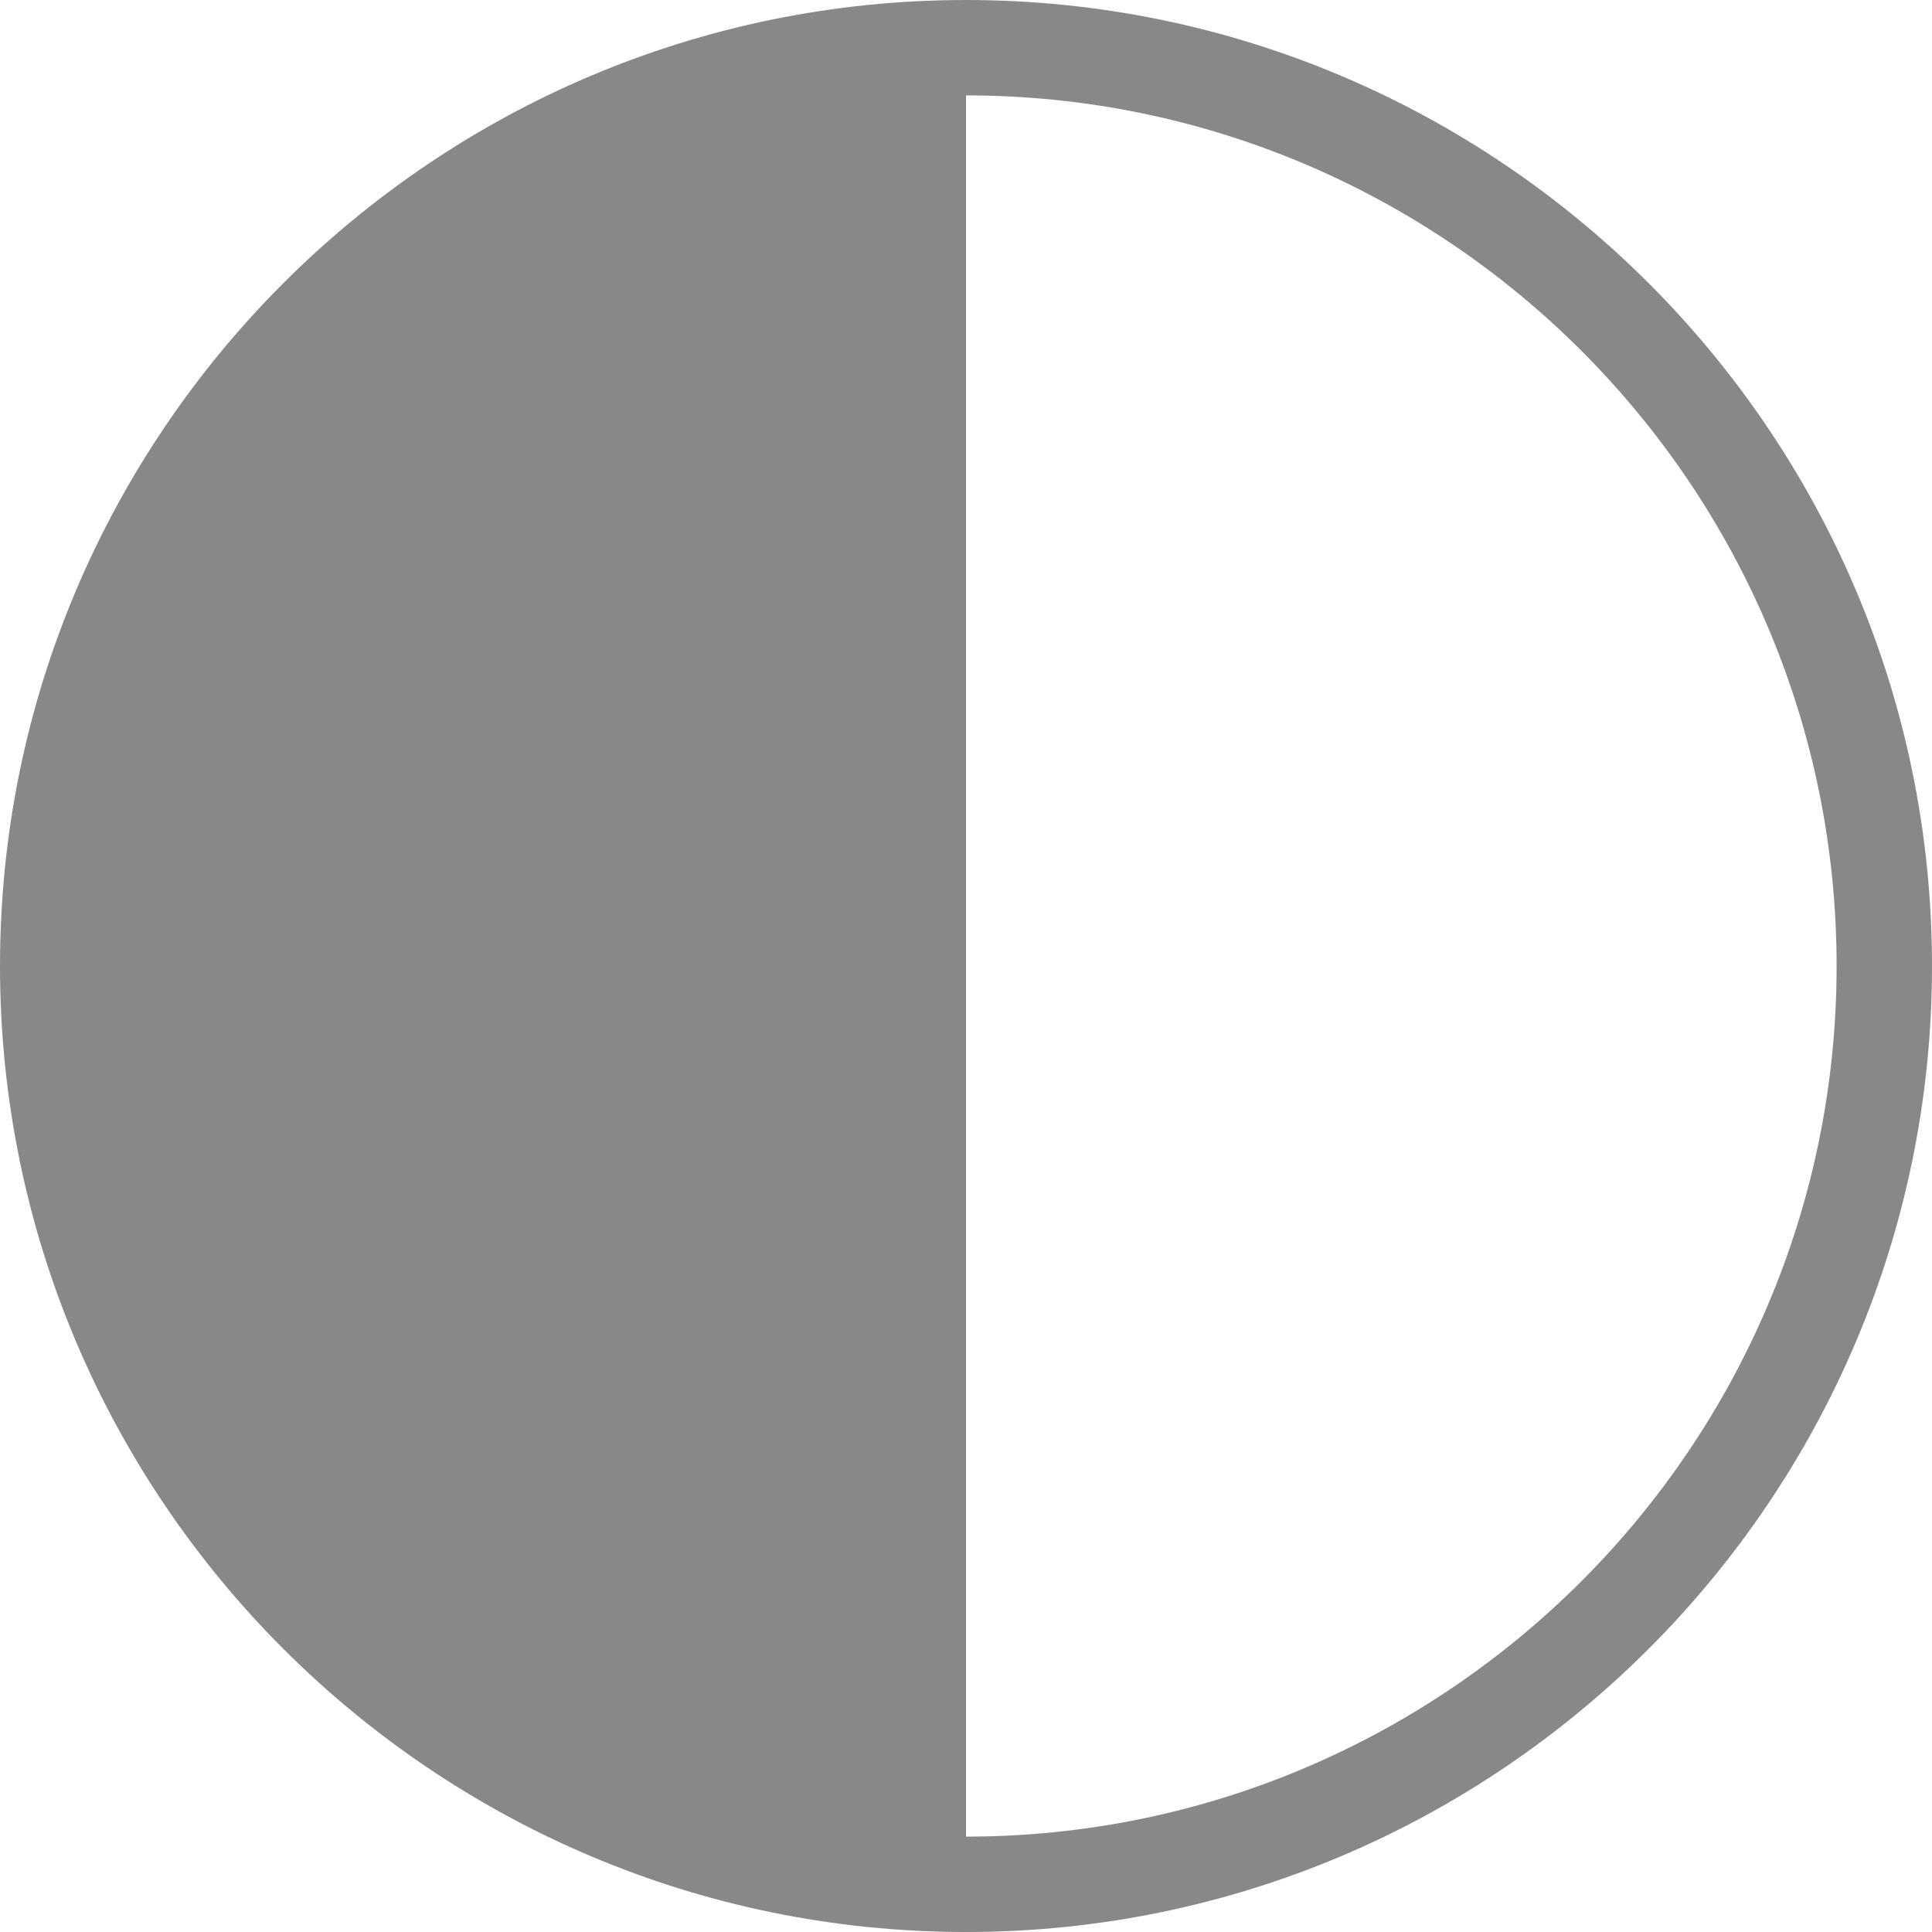
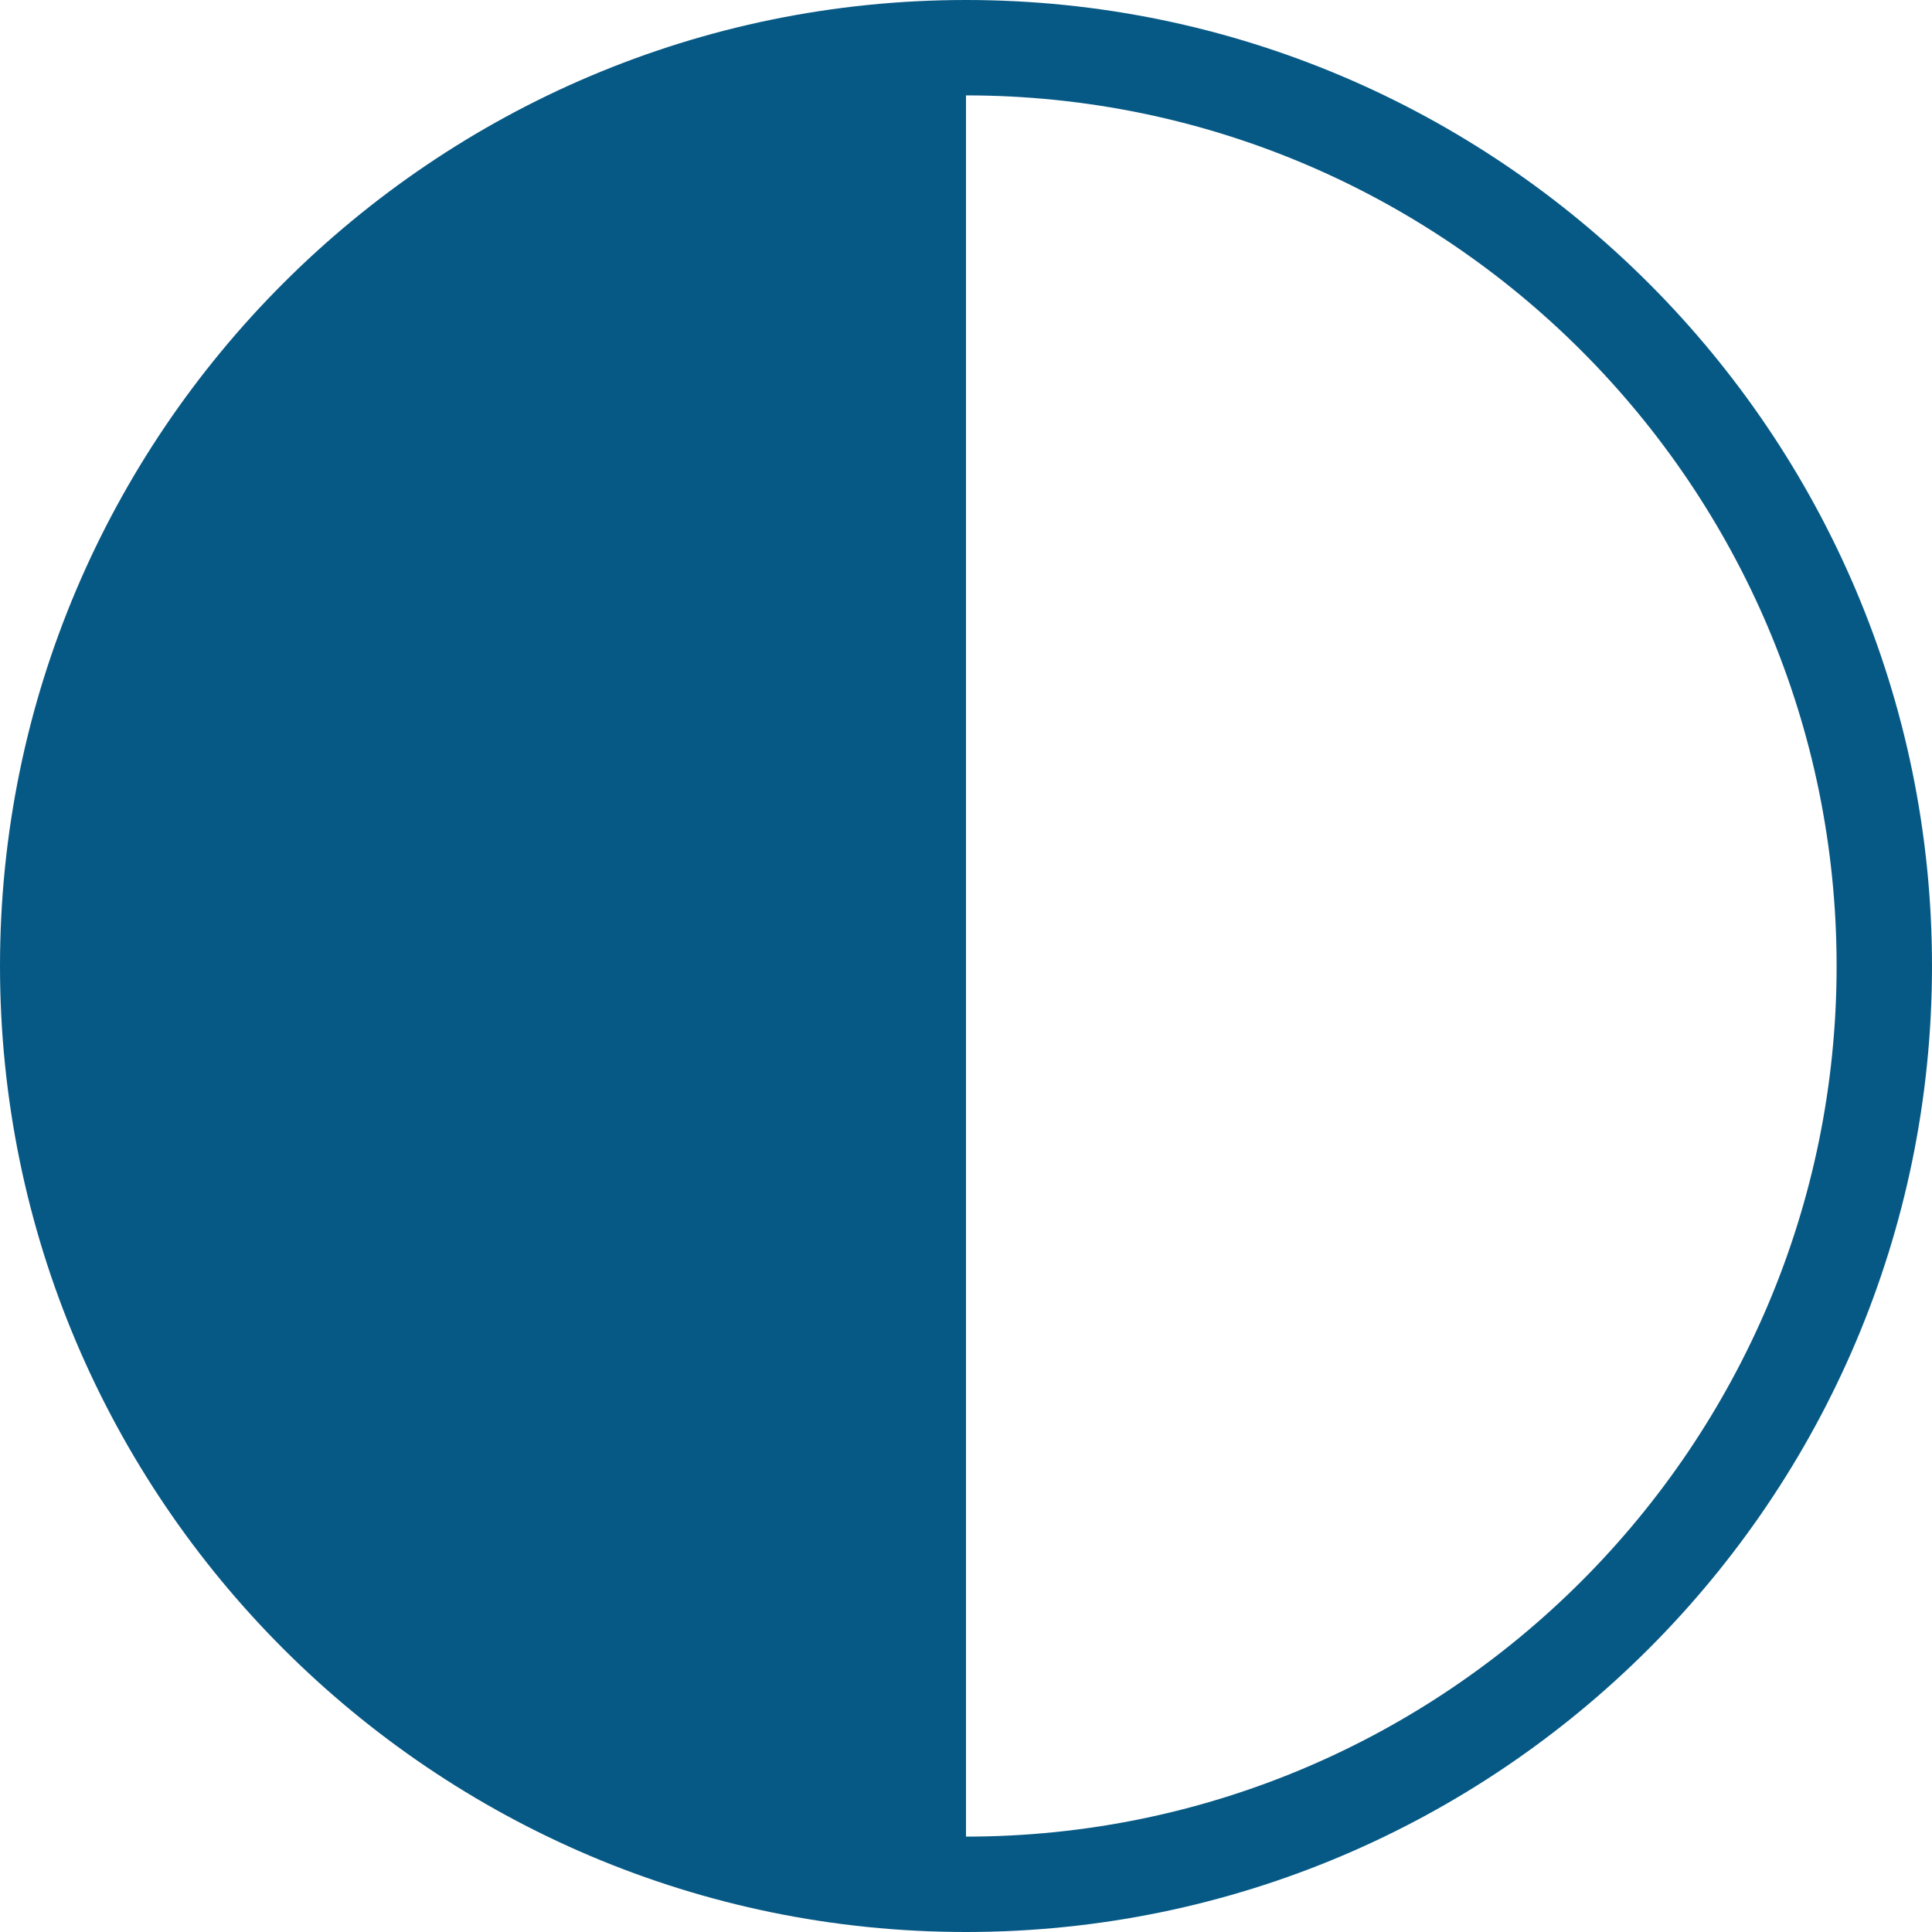
- <svg xmlns="http://www.w3.org/2000/svg" version="1.1" id="Capa_1" x="0px" y="0px" width="578.405px" height="578.405px" viewBox="0 0 578.405 578.405" style="enable-background:new 0 0 578.405 578.405;" xml:space="preserve" fill="#888888">
+ <svg xmlns="http://www.w3.org/2000/svg" version="1.1" id="Capa_1" x="0px" y="0px" width="578.405px" height="578.405px" viewBox="0 0 578.405 578.405" style="enable-background:new 0 0 578.405 578.405;" xml:space="preserve" fill="#075985">
  <g>
    <g>
      <path d="M289.202,0C129.736,0,0,129.736,0,289.203C0,448.67,129.736,578.405,289.202,578.405    c159.468,0,289.203-129.735,289.203-289.202C578.405,129.736,448.669,0,289.202,0z M289.202,549.846V28.56    c143.723,0,260.644,116.92,260.644,260.642C549.846,432.925,432.925,549.846,289.202,549.846z" />
    </g>
  </g>
</svg>
